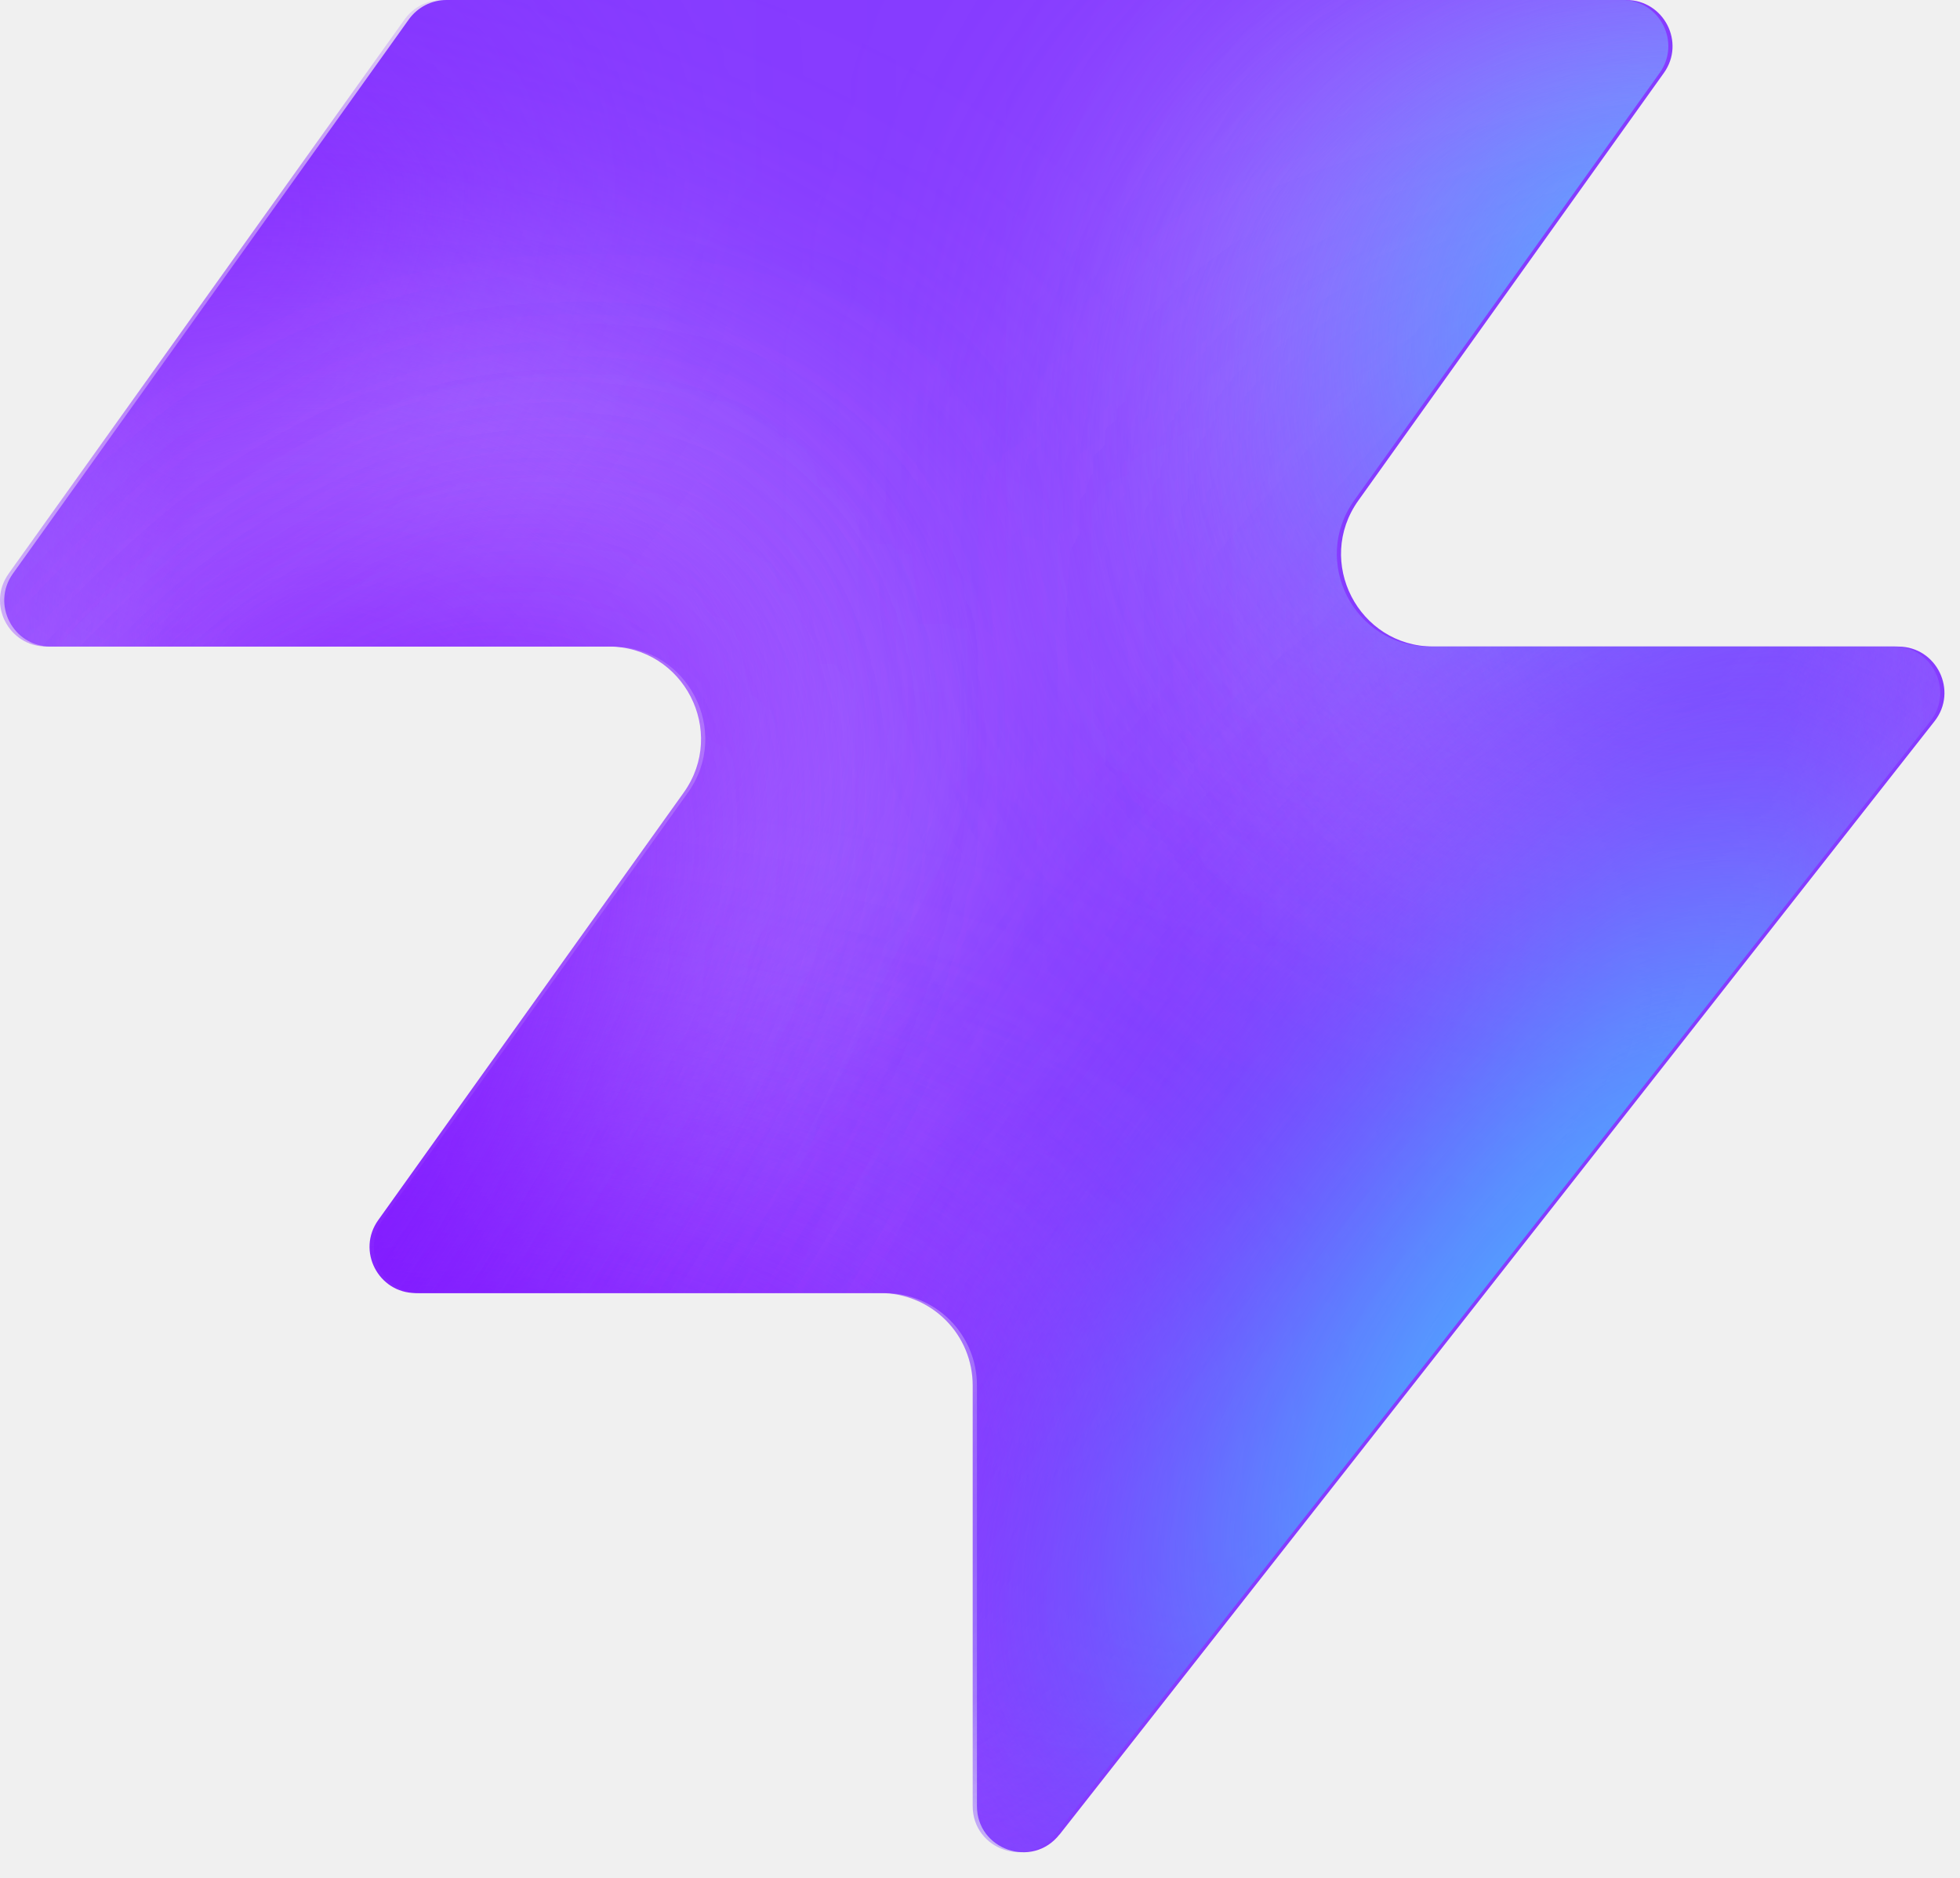
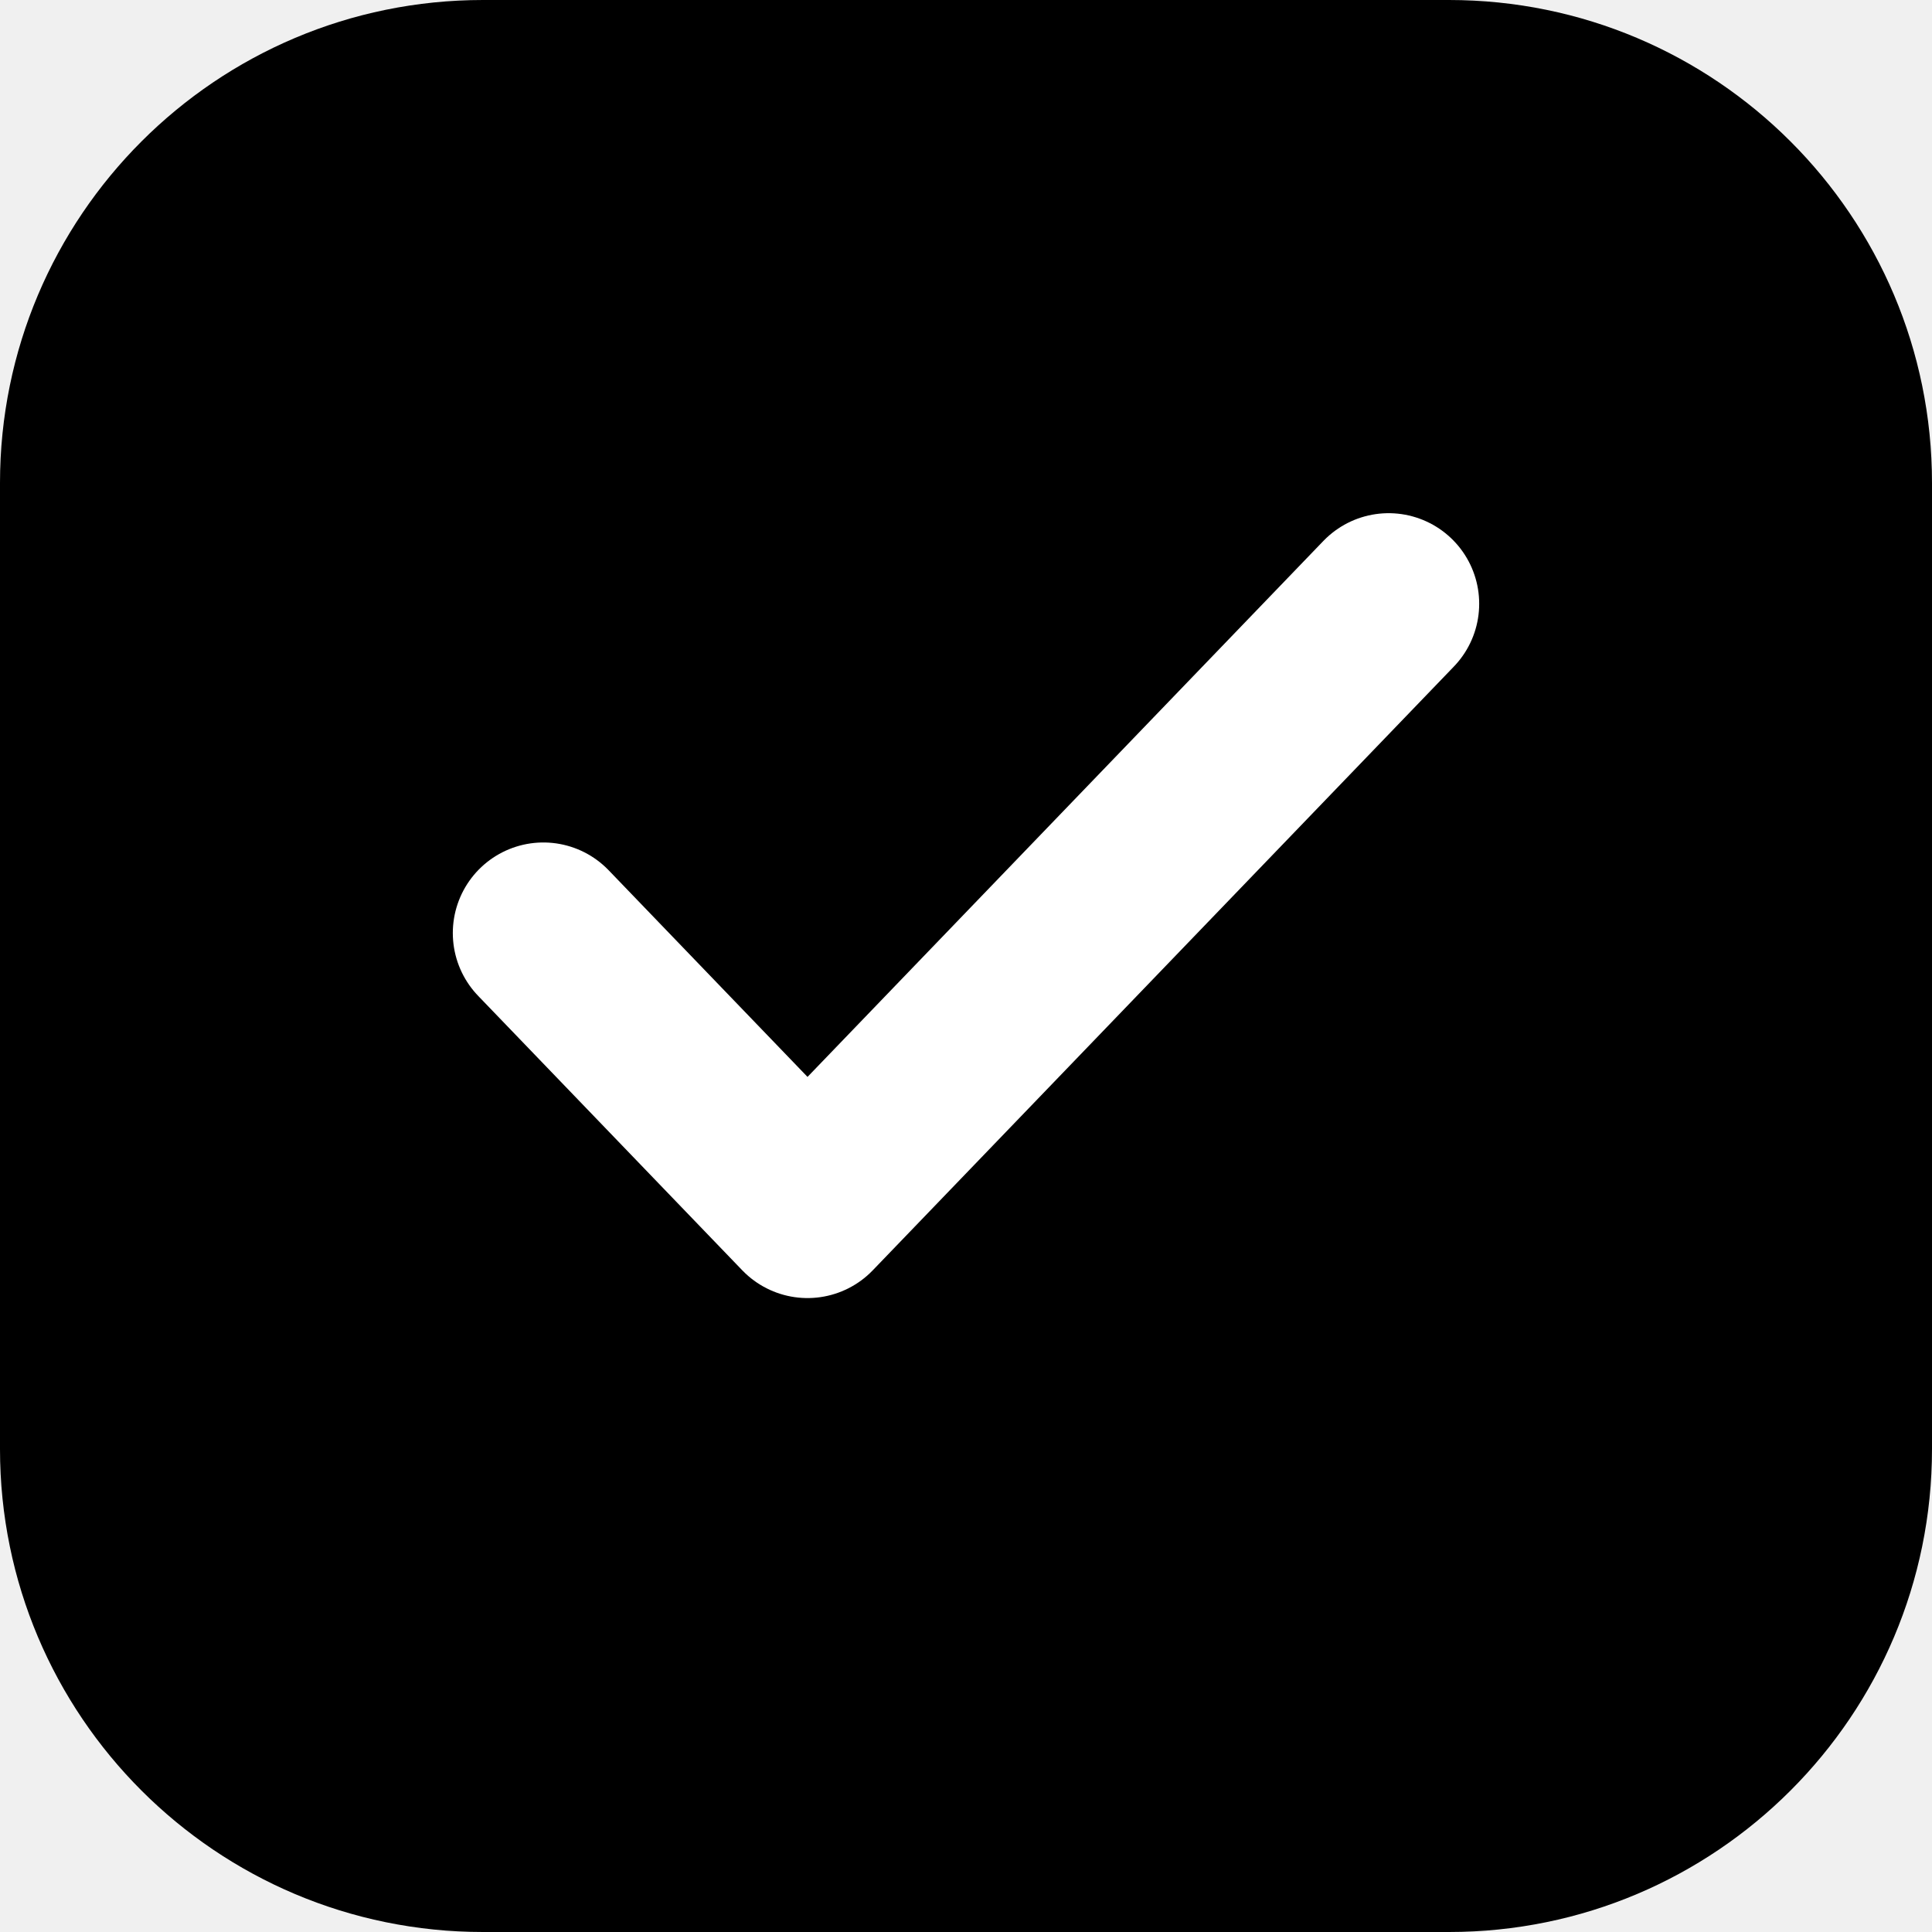
- <svg xmlns="http://www.w3.org/2000/svg" width="48" height="46" fill="none" viewBox="0 0 48 46">
-   <path fill="#863bff" d="M25.946 44.938c-.664.845-2.021.375-2.021-.698V33.937a2.26 2.26 0 0 0-2.262-2.262H10.287c-.92 0-1.456-1.04-.92-1.788l7.48-10.471c1.07-1.497 0-3.578-1.842-3.578H1.237c-.92 0-1.456-1.04-.92-1.788L10.013.474c.214-.297.556-.474.92-.474h28.894c.92 0 1.456 1.04.92 1.788l-7.48 10.471c-1.07 1.498 0 3.579 1.842 3.579h11.377c.943 0 1.473 1.088.89 1.83L25.947 44.94z" style="fill:#863bff;fill:color(display-p3 .525 .23 1);fill-opacity:1" />
-   <mask id="a" width="48" height="46" x="0" y="0" maskUnits="userSpaceOnUse" style="mask-type:alpha">
-     <path fill="#000" d="M25.842 44.938c-.664.844-2.021.375-2.021-.698V33.937a2.26 2.26 0 0 0-2.262-2.262H10.183c-.92 0-1.456-1.04-.92-1.788l7.48-10.471c1.07-1.498 0-3.579-1.842-3.579H1.133c-.92 0-1.456-1.04-.92-1.787L9.91.473c.214-.297.556-.474.92-.474h28.894c.92 0 1.456 1.04.92 1.788l-7.48 10.471c-1.07 1.498 0 3.578 1.842 3.578h11.377c.943 0 1.473 1.088.89 1.832L25.843 44.94z" style="fill:#000;fill-opacity:1" />
-   </mask>
-   <g mask="url(#a)">
-     <g filter="url(#b)">
-       <ellipse cx="5.508" cy="14.704" fill="#ede6ff" rx="5.508" ry="14.704" style="fill:#ede6ff;fill:color(display-p3 .927 .903 1);fill-opacity:1" transform="matrix(.00324 1 1 -.00324 -4.47 31.516)" />
-     </g>
-     <g filter="url(#c)">
-       <ellipse cx="10.399" cy="29.851" fill="#ede6ff" rx="10.399" ry="29.851" style="fill:#ede6ff;fill:color(display-p3 .927 .903 1);fill-opacity:1" transform="matrix(.00324 1 1 -.00324 -39.328 7.883)" />
-     </g>
-     <g filter="url(#d)">
-       <ellipse cx="5.508" cy="30.487" fill="#7e14ff" rx="5.508" ry="30.487" style="fill:#7e14ff;fill:color(display-p3 .492 .077 1);fill-opacity:1" transform="rotate(89.814 -25.913 -14.639)scale(1 -1)" />
-     </g>
-     <g filter="url(#e)">
-       <ellipse cx="5.508" cy="30.599" fill="#7e14ff" rx="5.508" ry="30.599" style="fill:#7e14ff;fill:color(display-p3 .492 .077 1);fill-opacity:1" transform="rotate(89.814 -32.644 -3.334)scale(1 -1)" />
-     </g>
-     <g filter="url(#f)">
-       <ellipse cx="5.508" cy="30.599" fill="#7e14ff" rx="5.508" ry="30.599" style="fill:#7e14ff;fill:color(display-p3 .492 .077 1);fill-opacity:1" transform="matrix(.00324 1 1 -.00324 -34.34 30.47)" />
-     </g>
-     <g filter="url(#g)">
-       <ellipse cx="14.072" cy="22.078" fill="#ede6ff" rx="14.072" ry="22.078" style="fill:#ede6ff;fill:color(display-p3 .927 .903 1);fill-opacity:1" transform="rotate(93.35 24.506 48.493)scale(-1 1)" />
-     </g>
-     <g filter="url(#h)">
-       <ellipse cx="3.47" cy="21.501" fill="#7e14ff" rx="3.47" ry="21.501" style="fill:#7e14ff;fill:color(display-p3 .492 .077 1);fill-opacity:1" transform="rotate(89.009 28.708 47.59)scale(-1 1)" />
-     </g>
-     <g filter="url(#i)">
-       <ellipse cx="3.47" cy="21.501" fill="#7e14ff" rx="3.47" ry="21.501" style="fill:#7e14ff;fill:color(display-p3 .492 .077 1);fill-opacity:1" transform="rotate(89.009 28.708 47.59)scale(-1 1)" />
-     </g>
-     <g filter="url(#j)">
-       <ellipse cx=".387" cy="8.972" fill="#7e14ff" rx="4.407" ry="29.108" style="fill:#7e14ff;fill:color(display-p3 .492 .077 1);fill-opacity:1" transform="rotate(39.51 .387 8.972)" />
-     </g>
-     <g filter="url(#k)">
-       <ellipse cx="47.523" cy="-6.092" fill="#7e14ff" rx="4.407" ry="29.108" style="fill:#7e14ff;fill:color(display-p3 .492 .077 1);fill-opacity:1" transform="rotate(37.892 47.523 -6.092)" />
-     </g>
-     <g filter="url(#l)">
-       <ellipse cx="41.412" cy="6.333" fill="#47bfff" rx="5.971" ry="9.665" style="fill:#47bfff;fill:color(display-p3 .28 .748 1);fill-opacity:1" transform="rotate(37.892 41.412 6.333)" />
-     </g>
-     <g filter="url(#m)">
-       <ellipse cx="-1.879" cy="38.332" fill="#7e14ff" rx="4.407" ry="29.108" style="fill:#7e14ff;fill:color(display-p3 .492 .077 1);fill-opacity:1" transform="rotate(37.892 -1.88 38.332)" />
-     </g>
-     <g filter="url(#n)">
-       <ellipse cx="-1.879" cy="38.332" fill="#7e14ff" rx="4.407" ry="29.108" style="fill:#7e14ff;fill:color(display-p3 .492 .077 1);fill-opacity:1" transform="rotate(37.892 -1.88 38.332)" />
-     </g>
-     <g filter="url(#o)">
-       <ellipse cx="35.651" cy="29.907" fill="#7e14ff" rx="4.407" ry="29.108" style="fill:#7e14ff;fill:color(display-p3 .492 .077 1);fill-opacity:1" transform="rotate(37.892 35.651 29.907)" />
-     </g>
-     <g filter="url(#p)">
-       <ellipse cx="38.418" cy="32.4" fill="#47bfff" rx="5.971" ry="15.297" style="fill:#47bfff;fill:color(display-p3 .28 .748 1);fill-opacity:1" transform="rotate(37.892 38.418 32.4)" />
-     </g>
-   </g>
-   <defs>
-     <filter id="b" width="60.045" height="41.654" x="-19.77" y="16.149" color-interpolation-filters="sRGB" filterUnits="userSpaceOnUse">
-       <feFlood flood-opacity="0" result="BackgroundImageFix" />
-       <feBlend in="SourceGraphic" in2="BackgroundImageFix" result="shape" />
-       <feGaussianBlur result="effect1_foregroundBlur_2002_17158" stdDeviation="7.659" />
-     </filter>
-     <filter id="c" width="90.34" height="51.437" x="-54.613" y="-7.533" color-interpolation-filters="sRGB" filterUnits="userSpaceOnUse">
-       <feFlood flood-opacity="0" result="BackgroundImageFix" />
-       <feBlend in="SourceGraphic" in2="BackgroundImageFix" result="shape" />
-       <feGaussianBlur result="effect1_foregroundBlur_2002_17158" stdDeviation="7.659" />
-     </filter>
-     <filter id="d" width="79.355" height="29.4" x="-49.64" y="2.03" color-interpolation-filters="sRGB" filterUnits="userSpaceOnUse">
-       <feFlood flood-opacity="0" result="BackgroundImageFix" />
-       <feBlend in="SourceGraphic" in2="BackgroundImageFix" result="shape" />
-       <feGaussianBlur result="effect1_foregroundBlur_2002_17158" stdDeviation="4.596" />
-     </filter>
-     <filter id="e" width="79.579" height="29.4" x="-45.045" y="20.029" color-interpolation-filters="sRGB" filterUnits="userSpaceOnUse">
-       <feFlood flood-opacity="0" result="BackgroundImageFix" />
-       <feBlend in="SourceGraphic" in2="BackgroundImageFix" result="shape" />
-       <feGaussianBlur result="effect1_foregroundBlur_2002_17158" stdDeviation="4.596" />
-     </filter>
-     <filter id="f" width="79.579" height="29.4" x="-43.513" y="21.178" color-interpolation-filters="sRGB" filterUnits="userSpaceOnUse">
-       <feFlood flood-opacity="0" result="BackgroundImageFix" />
-       <feBlend in="SourceGraphic" in2="BackgroundImageFix" result="shape" />
-       <feGaussianBlur result="effect1_foregroundBlur_2002_17158" stdDeviation="4.596" />
-     </filter>
-     <filter id="g" width="74.749" height="58.852" x="15.756" y="-17.901" color-interpolation-filters="sRGB" filterUnits="userSpaceOnUse">
-       <feFlood flood-opacity="0" result="BackgroundImageFix" />
-       <feBlend in="SourceGraphic" in2="BackgroundImageFix" result="shape" />
-       <feGaussianBlur result="effect1_foregroundBlur_2002_17158" stdDeviation="7.659" />
-     </filter>
-     <filter id="h" width="61.377" height="25.362" x="23.548" y="2.284" color-interpolation-filters="sRGB" filterUnits="userSpaceOnUse">
-       <feFlood flood-opacity="0" result="BackgroundImageFix" />
-       <feBlend in="SourceGraphic" in2="BackgroundImageFix" result="shape" />
-       <feGaussianBlur result="effect1_foregroundBlur_2002_17158" stdDeviation="4.596" />
-     </filter>
-     <filter id="i" width="61.377" height="25.362" x="23.548" y="2.284" color-interpolation-filters="sRGB" filterUnits="userSpaceOnUse">
-       <feFlood flood-opacity="0" result="BackgroundImageFix" />
-       <feBlend in="SourceGraphic" in2="BackgroundImageFix" result="shape" />
-       <feGaussianBlur result="effect1_foregroundBlur_2002_17158" stdDeviation="4.596" />
-     </filter>
-     <filter id="j" width="56.045" height="63.649" x="-27.636" y="-22.853" color-interpolation-filters="sRGB" filterUnits="userSpaceOnUse">
-       <feFlood flood-opacity="0" result="BackgroundImageFix" />
-       <feBlend in="SourceGraphic" in2="BackgroundImageFix" result="shape" />
-       <feGaussianBlur result="effect1_foregroundBlur_2002_17158" stdDeviation="4.596" />
-     </filter>
-     <filter id="k" width="54.814" height="64.646" x="20.116" y="-38.415" color-interpolation-filters="sRGB" filterUnits="userSpaceOnUse">
-       <feFlood flood-opacity="0" result="BackgroundImageFix" />
-       <feBlend in="SourceGraphic" in2="BackgroundImageFix" result="shape" />
-       <feGaussianBlur result="effect1_foregroundBlur_2002_17158" stdDeviation="4.596" />
-     </filter>
-     <filter id="l" width="33.541" height="35.313" x="24.641" y="-11.323" color-interpolation-filters="sRGB" filterUnits="userSpaceOnUse">
-       <feFlood flood-opacity="0" result="BackgroundImageFix" />
-       <feBlend in="SourceGraphic" in2="BackgroundImageFix" result="shape" />
-       <feGaussianBlur result="effect1_foregroundBlur_2002_17158" stdDeviation="4.596" />
-     </filter>
-     <filter id="m" width="54.814" height="64.646" x="-29.286" y="6.009" color-interpolation-filters="sRGB" filterUnits="userSpaceOnUse">
-       <feFlood flood-opacity="0" result="BackgroundImageFix" />
-       <feBlend in="SourceGraphic" in2="BackgroundImageFix" result="shape" />
-       <feGaussianBlur result="effect1_foregroundBlur_2002_17158" stdDeviation="4.596" />
-     </filter>
-     <filter id="n" width="54.814" height="64.646" x="-29.286" y="6.009" color-interpolation-filters="sRGB" filterUnits="userSpaceOnUse">
-       <feFlood flood-opacity="0" result="BackgroundImageFix" />
-       <feBlend in="SourceGraphic" in2="BackgroundImageFix" result="shape" />
-       <feGaussianBlur result="effect1_foregroundBlur_2002_17158" stdDeviation="4.596" />
-     </filter>
-     <filter id="o" width="54.814" height="64.646" x="8.244" y="-2.416" color-interpolation-filters="sRGB" filterUnits="userSpaceOnUse">
-       <feFlood flood-opacity="0" result="BackgroundImageFix" />
-       <feBlend in="SourceGraphic" in2="BackgroundImageFix" result="shape" />
-       <feGaussianBlur result="effect1_foregroundBlur_2002_17158" stdDeviation="4.596" />
-     </filter>
-     <filter id="p" width="39.409" height="43.623" x="18.713" y="10.588" color-interpolation-filters="sRGB" filterUnits="userSpaceOnUse">
-       <feFlood flood-opacity="0" result="BackgroundImageFix" />
-       <feBlend in="SourceGraphic" in2="BackgroundImageFix" result="shape" />
-       <feGaussianBlur result="effect1_foregroundBlur_2002_17158" stdDeviation="4.596" />
-     </filter>
-   </defs>
+ <svg xmlns="http://www.w3.org/2000/svg" width="32" height="32" viewBox="0 0 32 32" fill="none">
+   <rect width="32" height="32" rx="8" fill="#000000" />
+   <path d="M23 10L13.375 20L9 15.454" stroke="#FFFFFF" stroke-width="3" stroke-linecap="round" stroke-linejoin="round" />
</svg>
